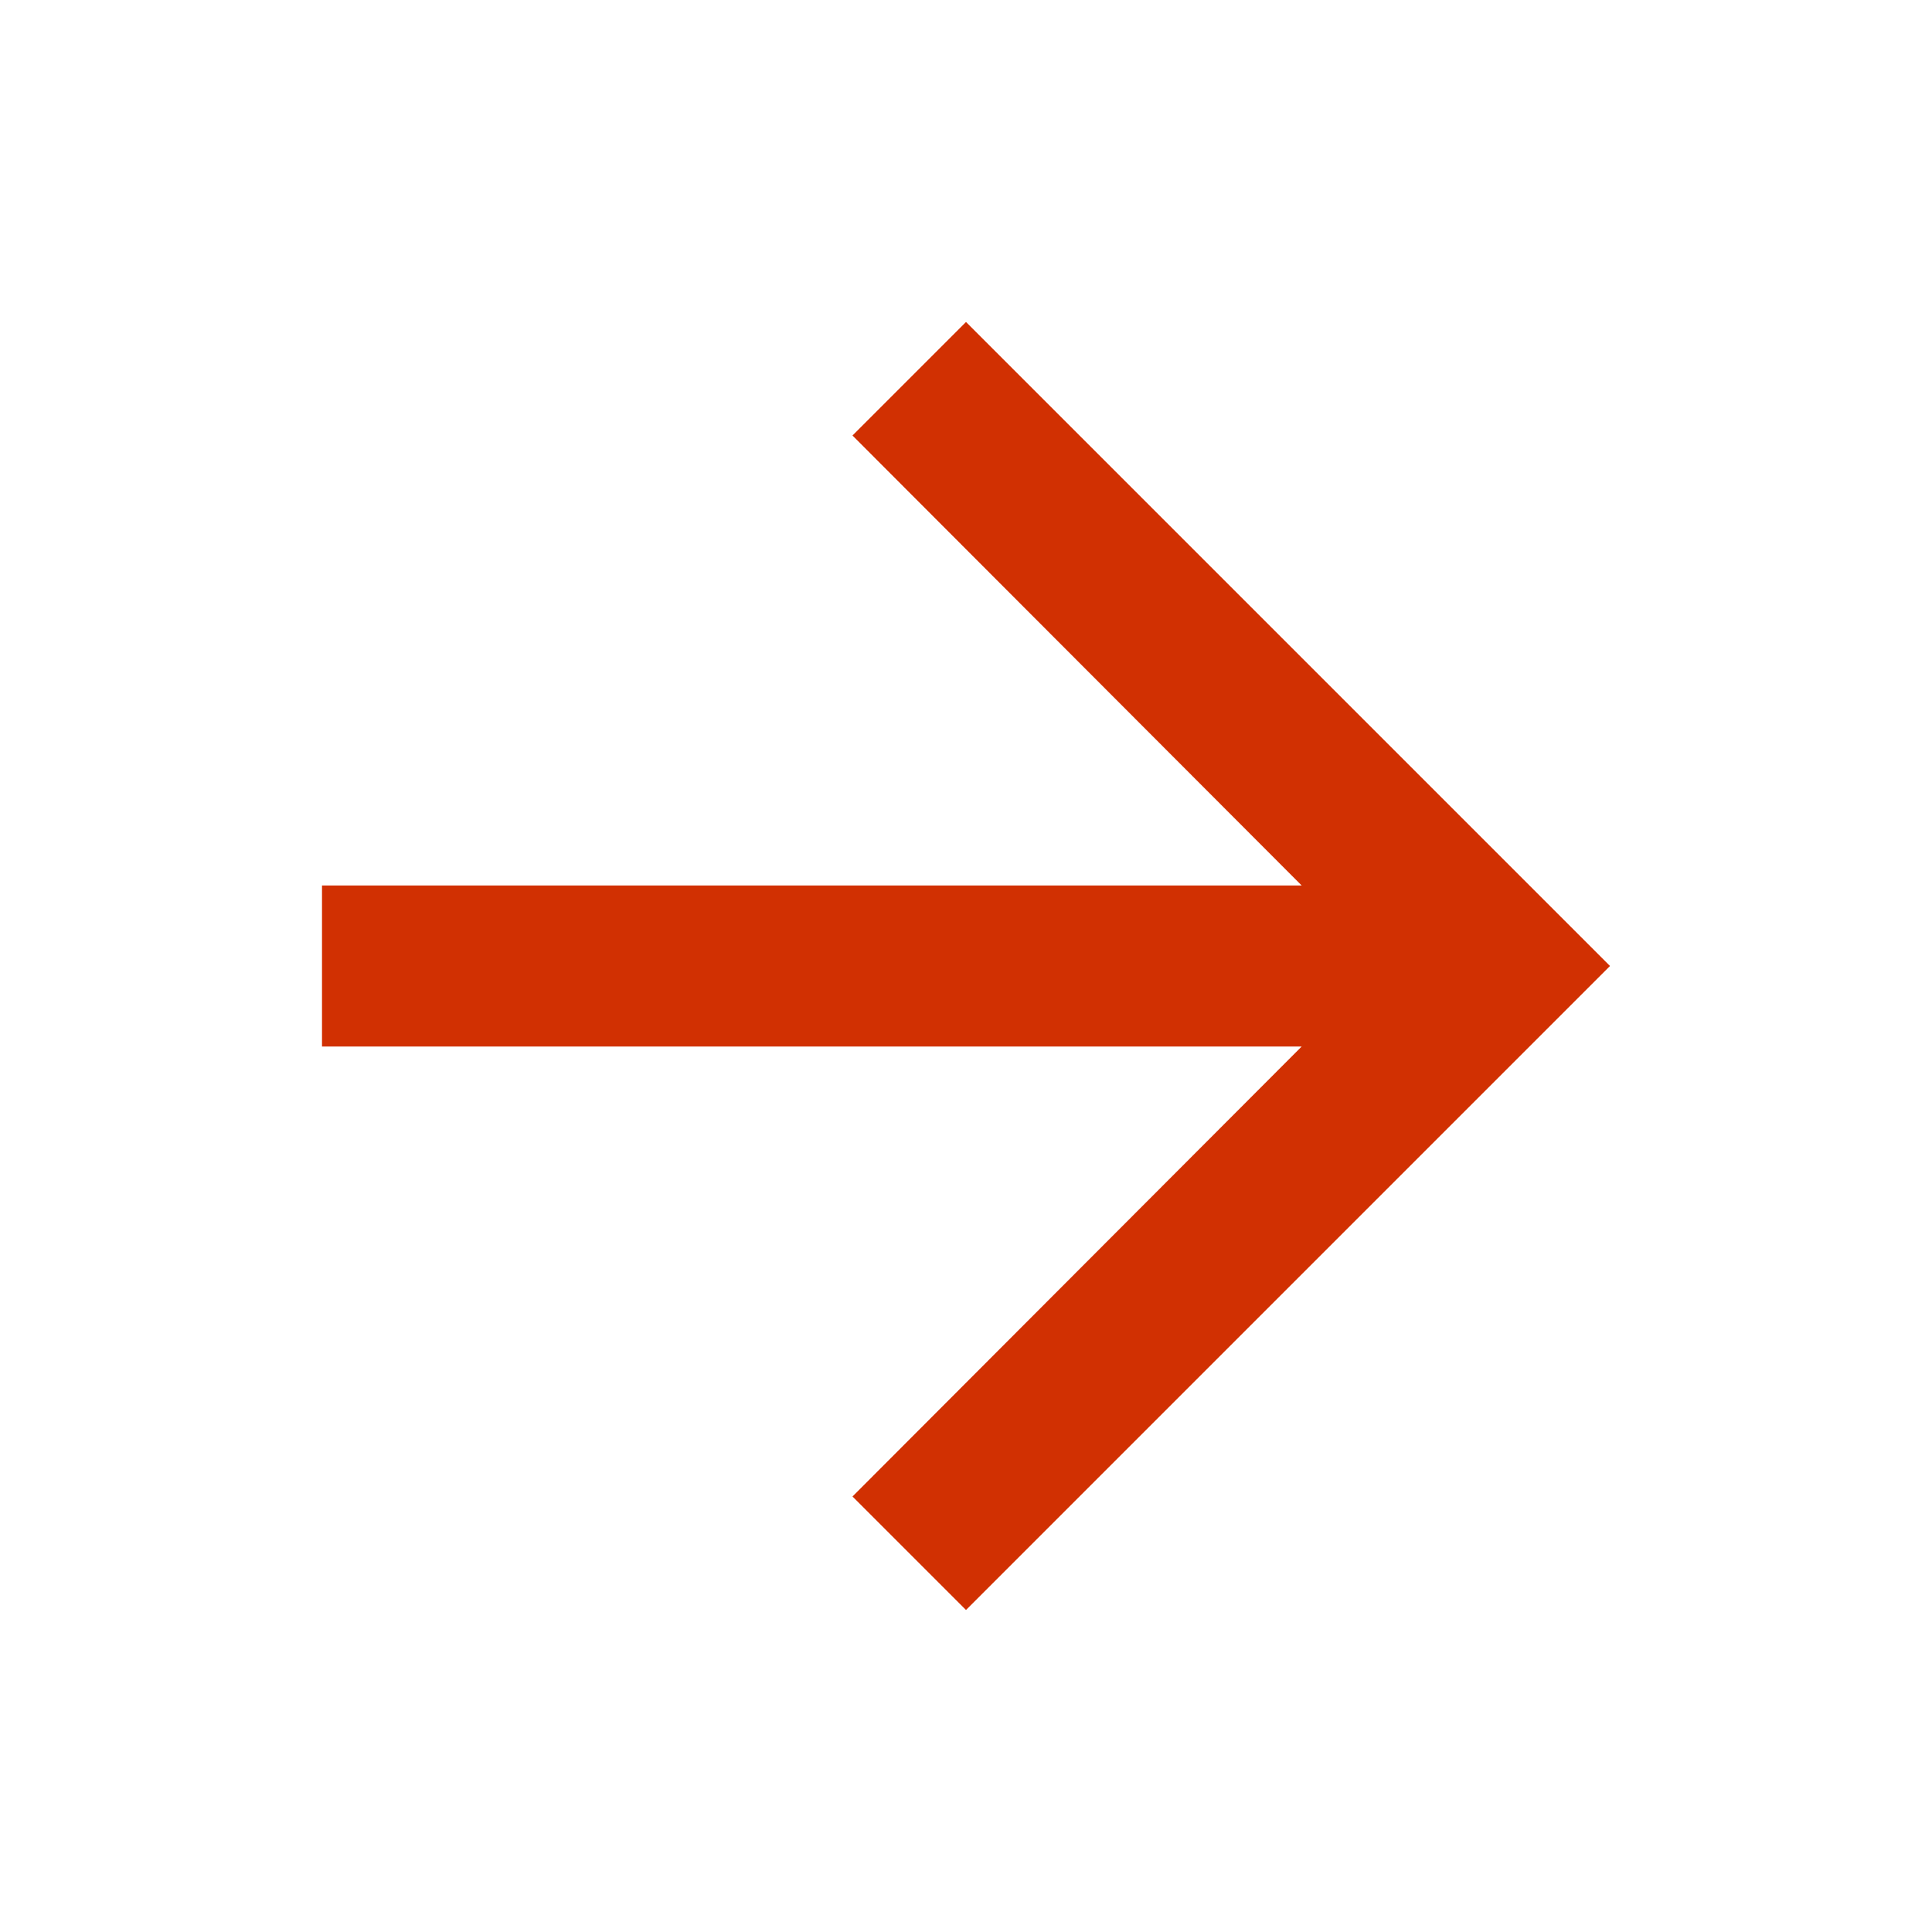
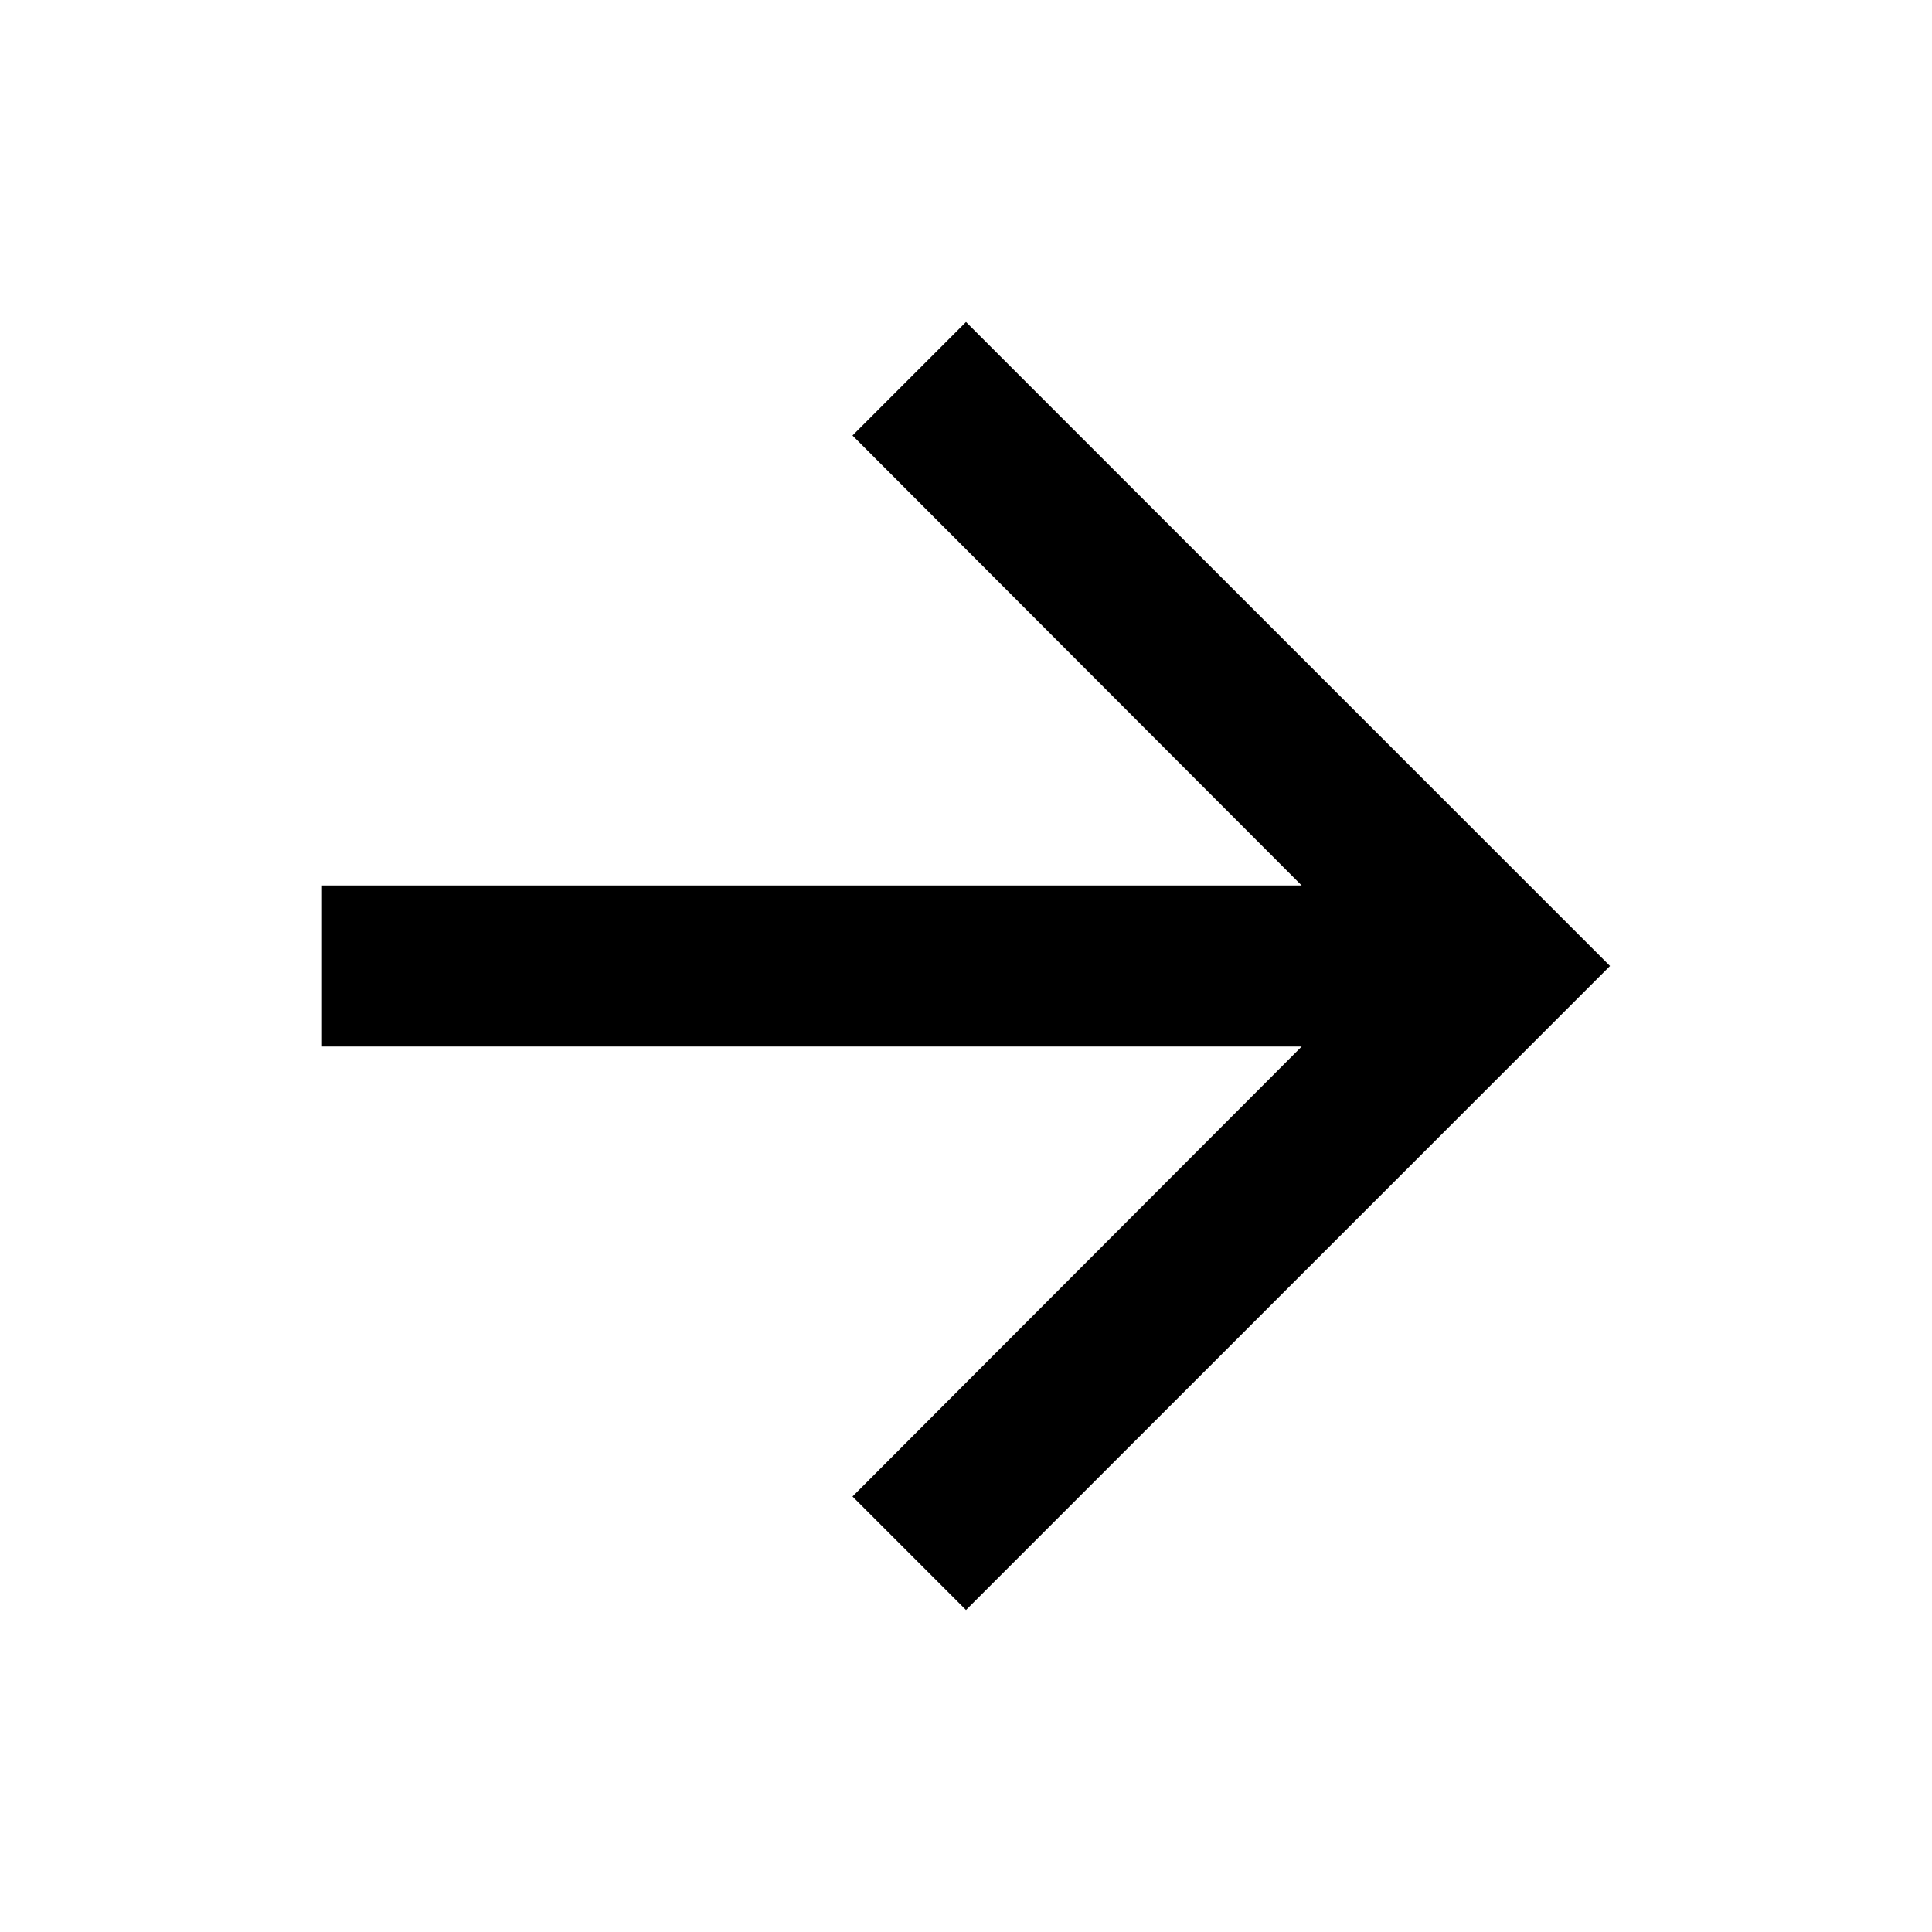
- <svg xmlns="http://www.w3.org/2000/svg" fill="#d13002" height="24" viewBox="0 0 24 24" width="24">
+ <svg xmlns="http://www.w3.org/2000/svg" fill="#000000" height="24" viewBox="0 0 24 24" width="24">
  <path d="M0 0h24v24H0z" fill="none" />
  <path d="M12 4l-1.41 1.41L16.17 11H4v2h12.17l-5.58 5.59L12 20l8-8z" />
</svg>
